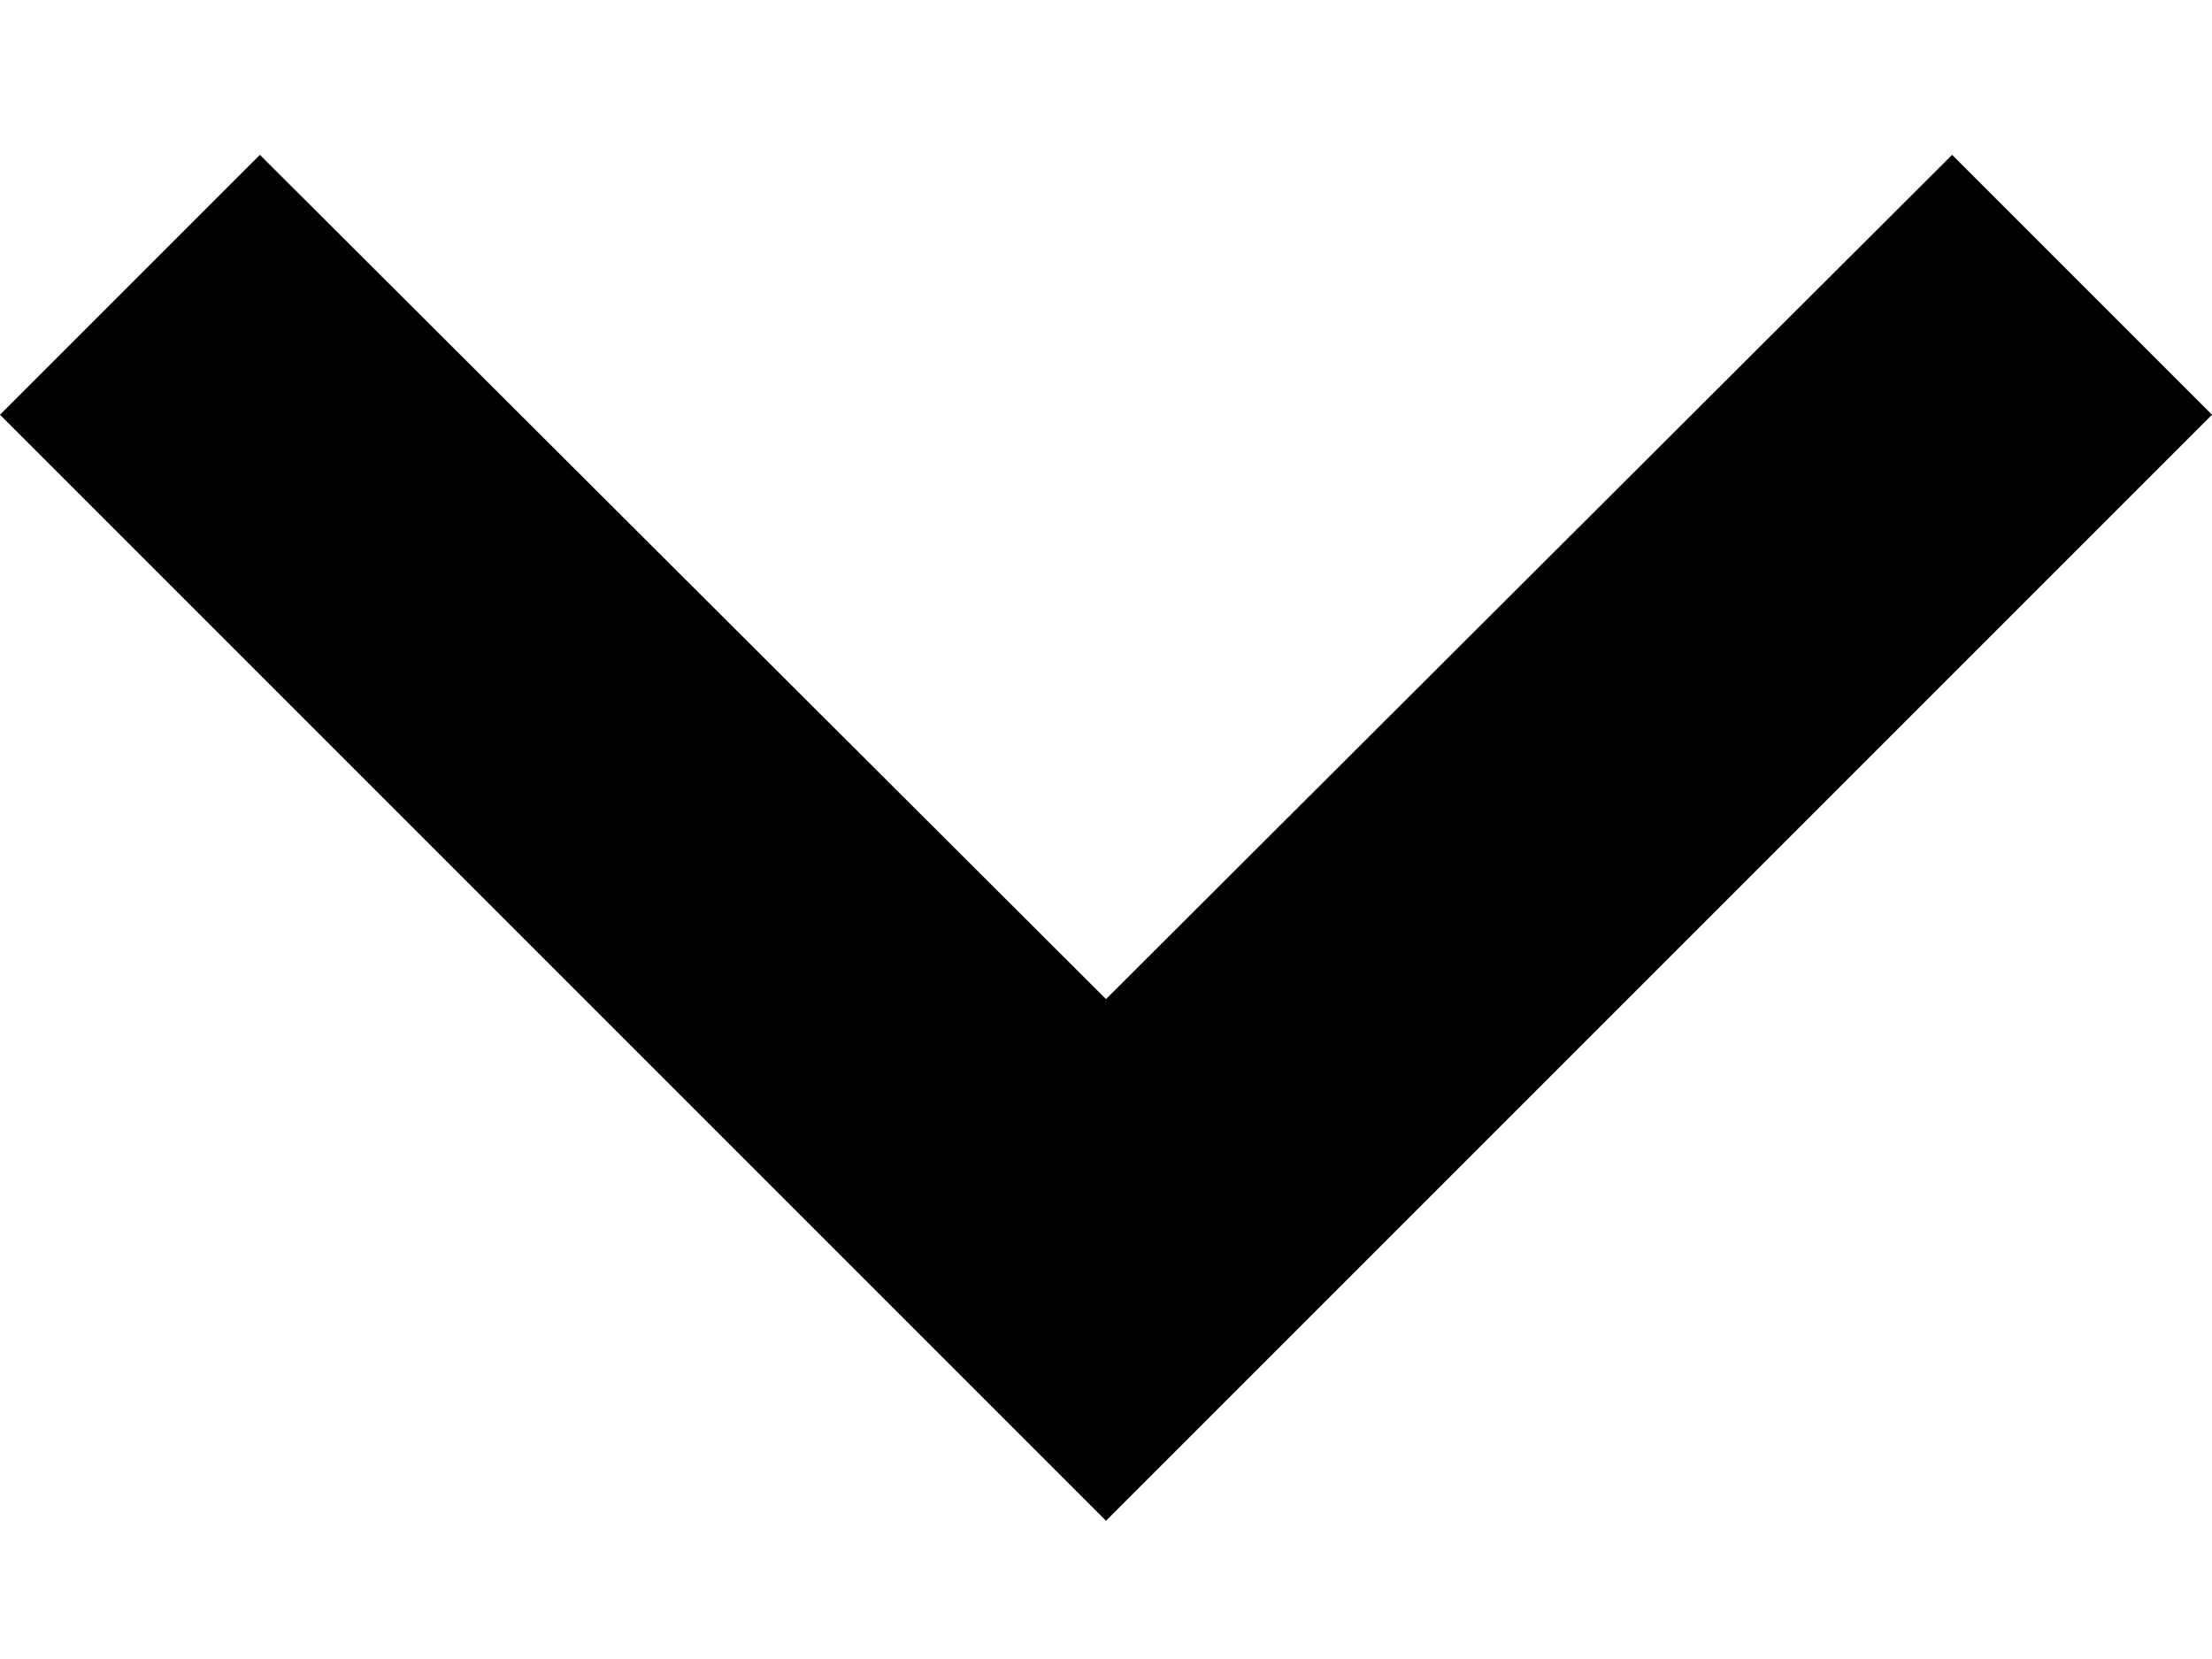
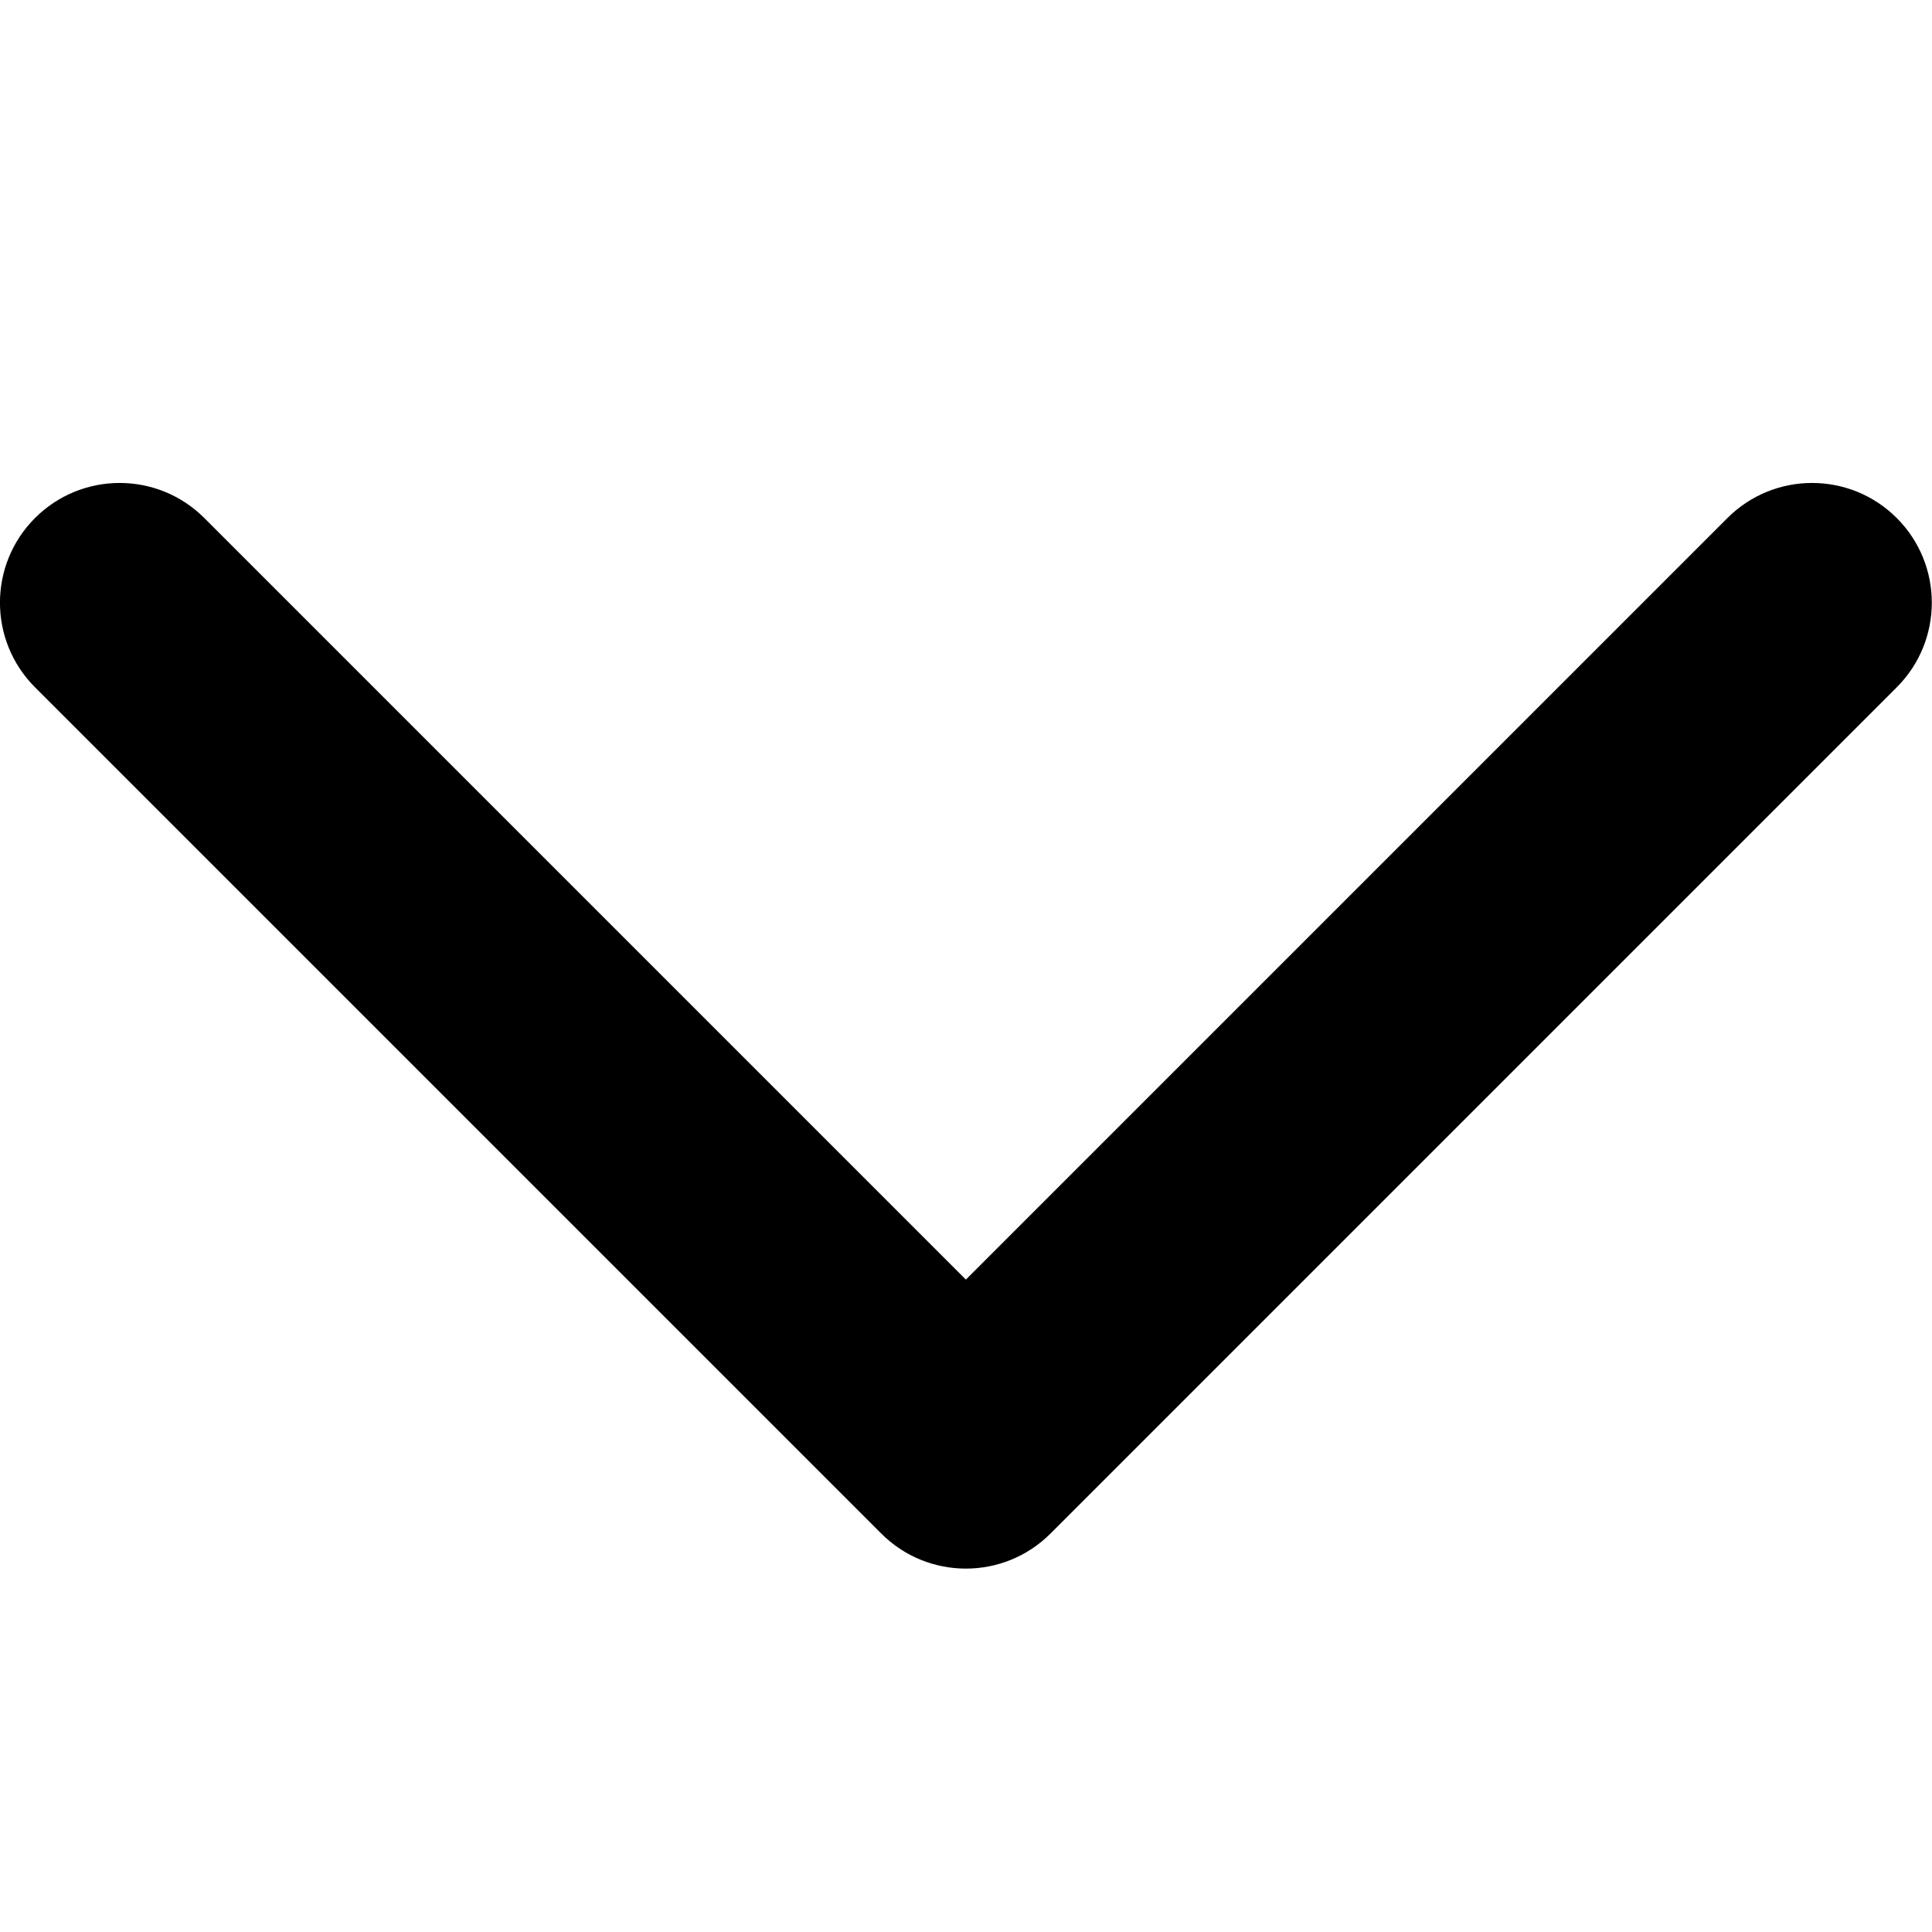
- <svg xmlns="http://www.w3.org/2000/svg" width="12px" height="9px" viewBox="0 0 12 9" version="1.1">
-   <defs />
-   <g id="Artboard-2" stroke="none" stroke-width="1" fill="none" fill-rule="evenodd" transform="translate(-342, -487)">
-     <g id="keyboard-arrow-down" transform="translate(336, 480)">
-       <g id="Icon-24px">
-         <polygon id="Shape" fill="#000000" points="7.41 7.84 12 12.42 16.59 7.84 18 9.25 12 15.25 6 9.25" />
-         <polygon id="Shape" points="0 0 24 0 24 24 0 24" />
-       </g>
-     </g>
-   </g>
+ <svg xmlns="http://www.w3.org/2000/svg" width="16" height="16">
+   <path d="M7.999 10.597l6.307-6.307a.991.991 0 0 1 1.402 1.402L8.7 12.7a.991.991 0 0 1-1.402 0L.29 5.692A.991.991 0 1 1 1.692 4.29l6.307 6.307z" />
</svg>
